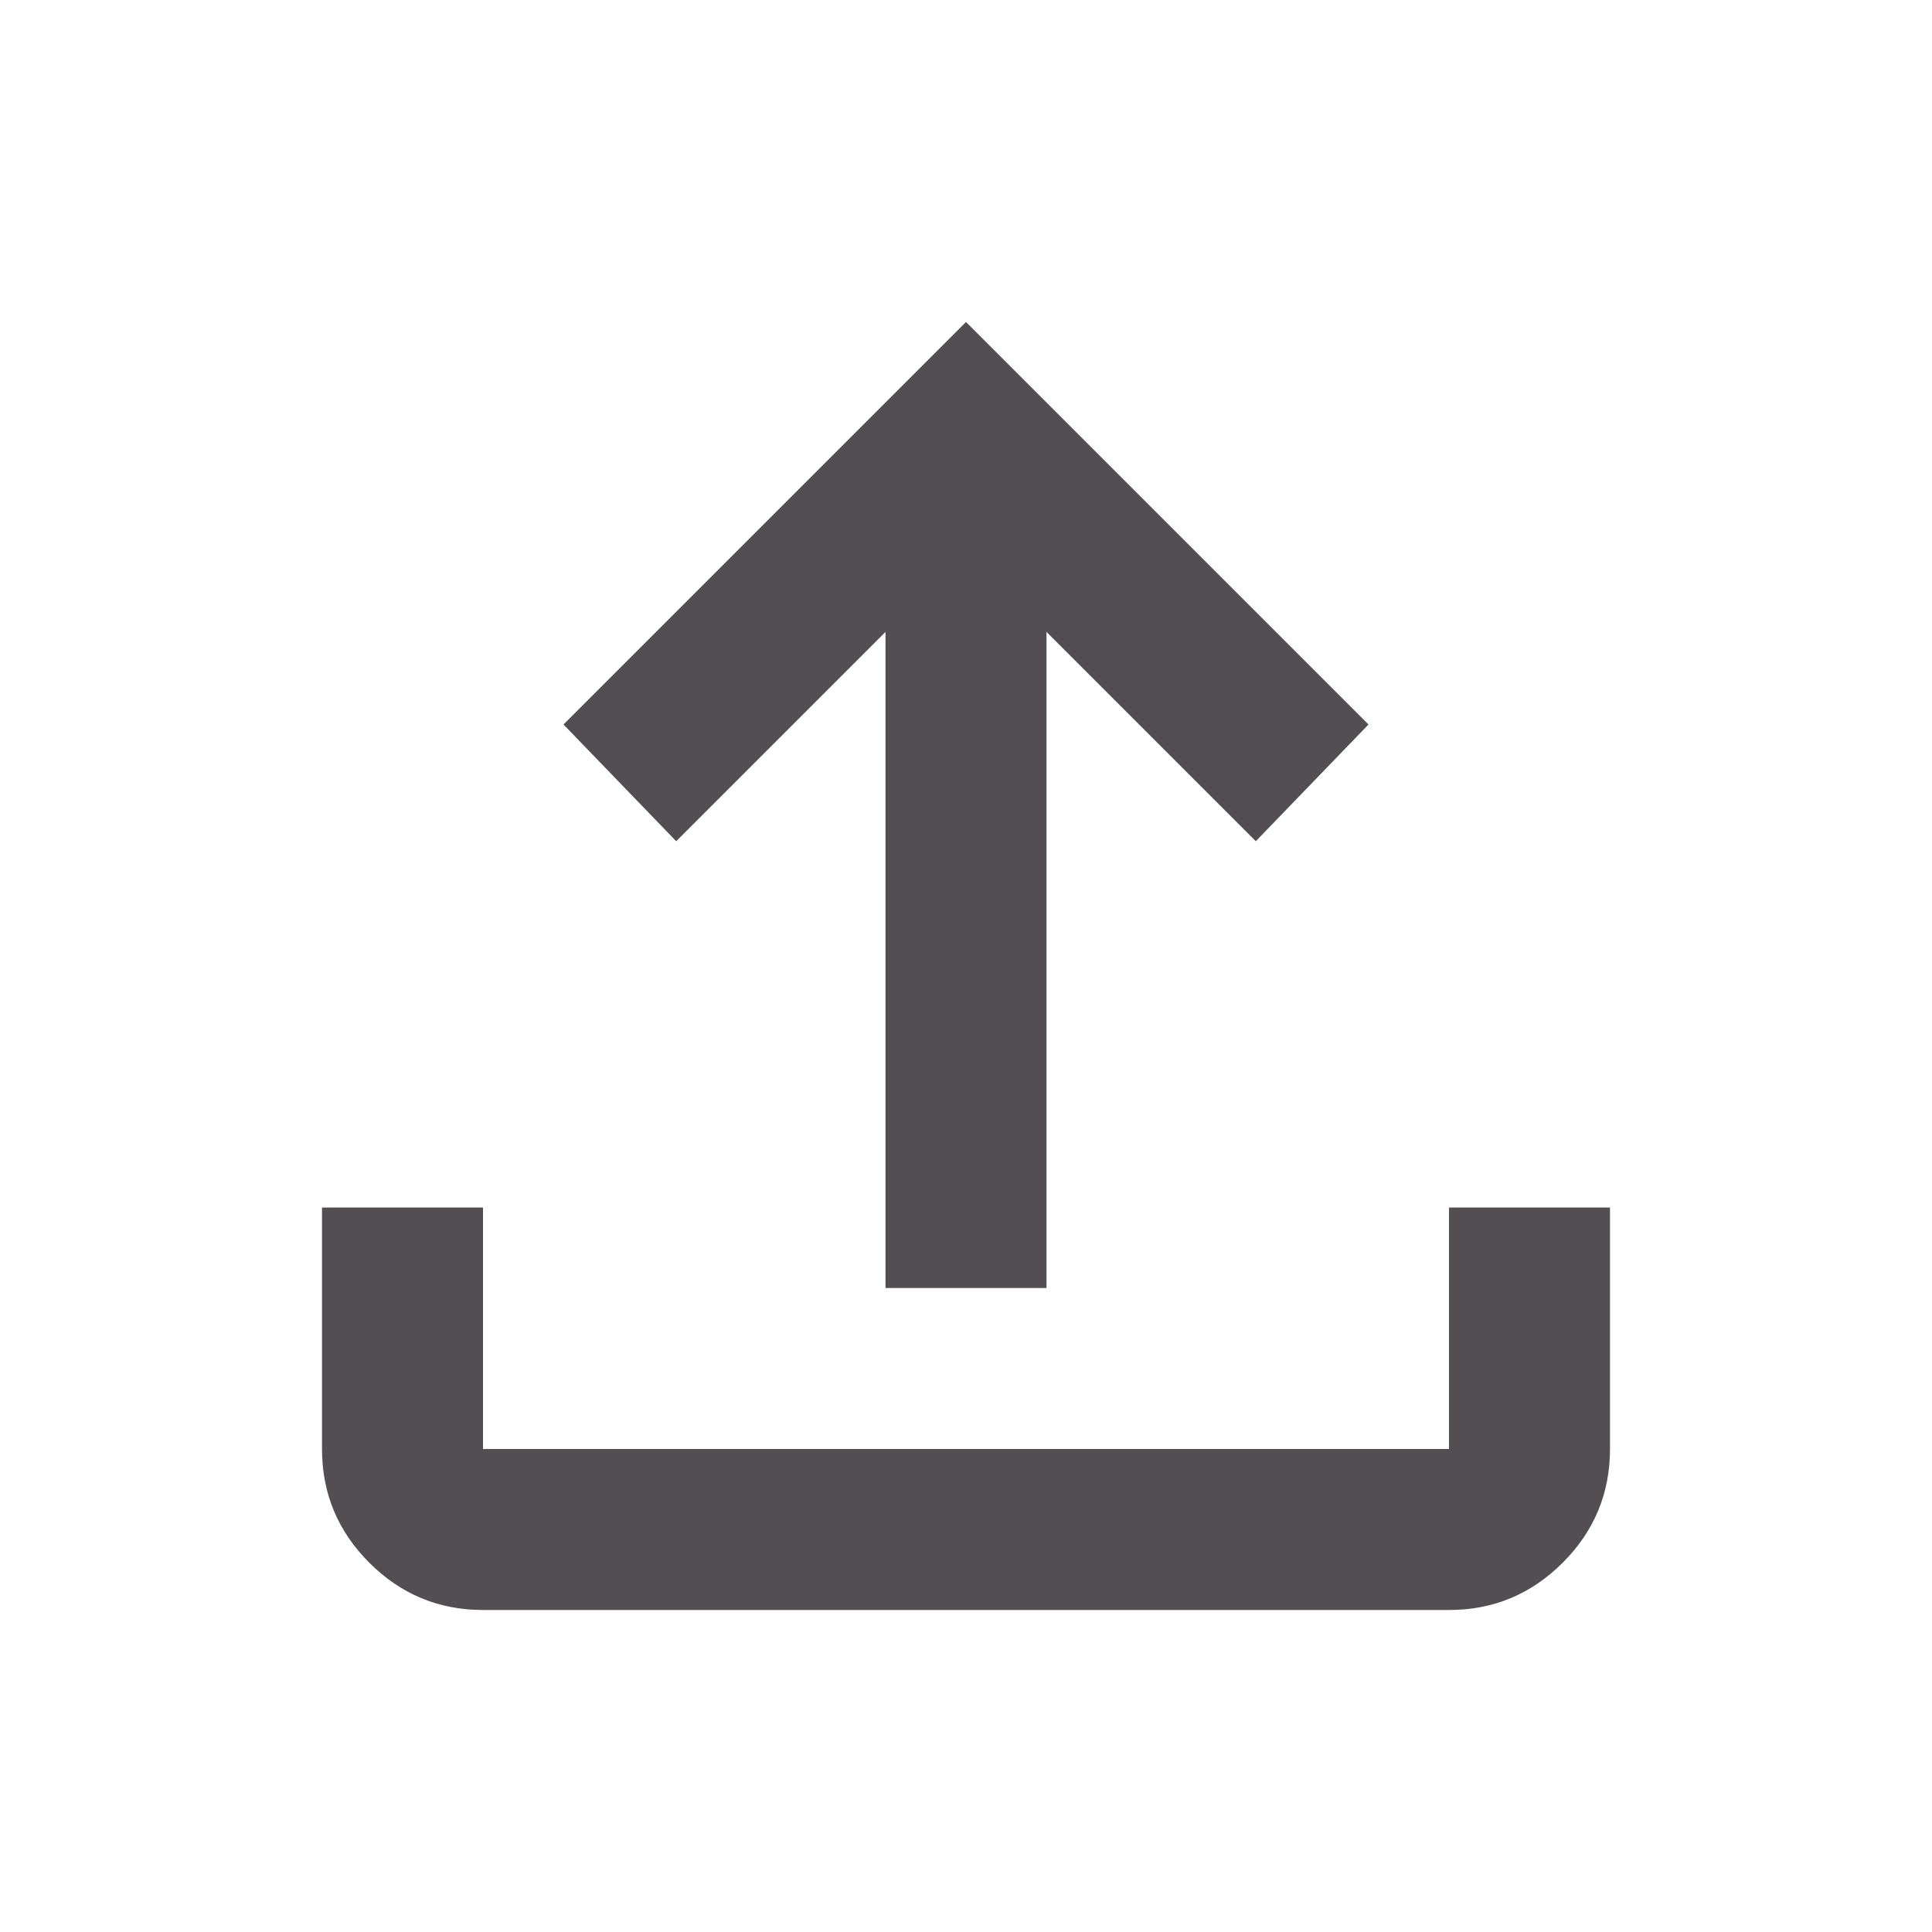
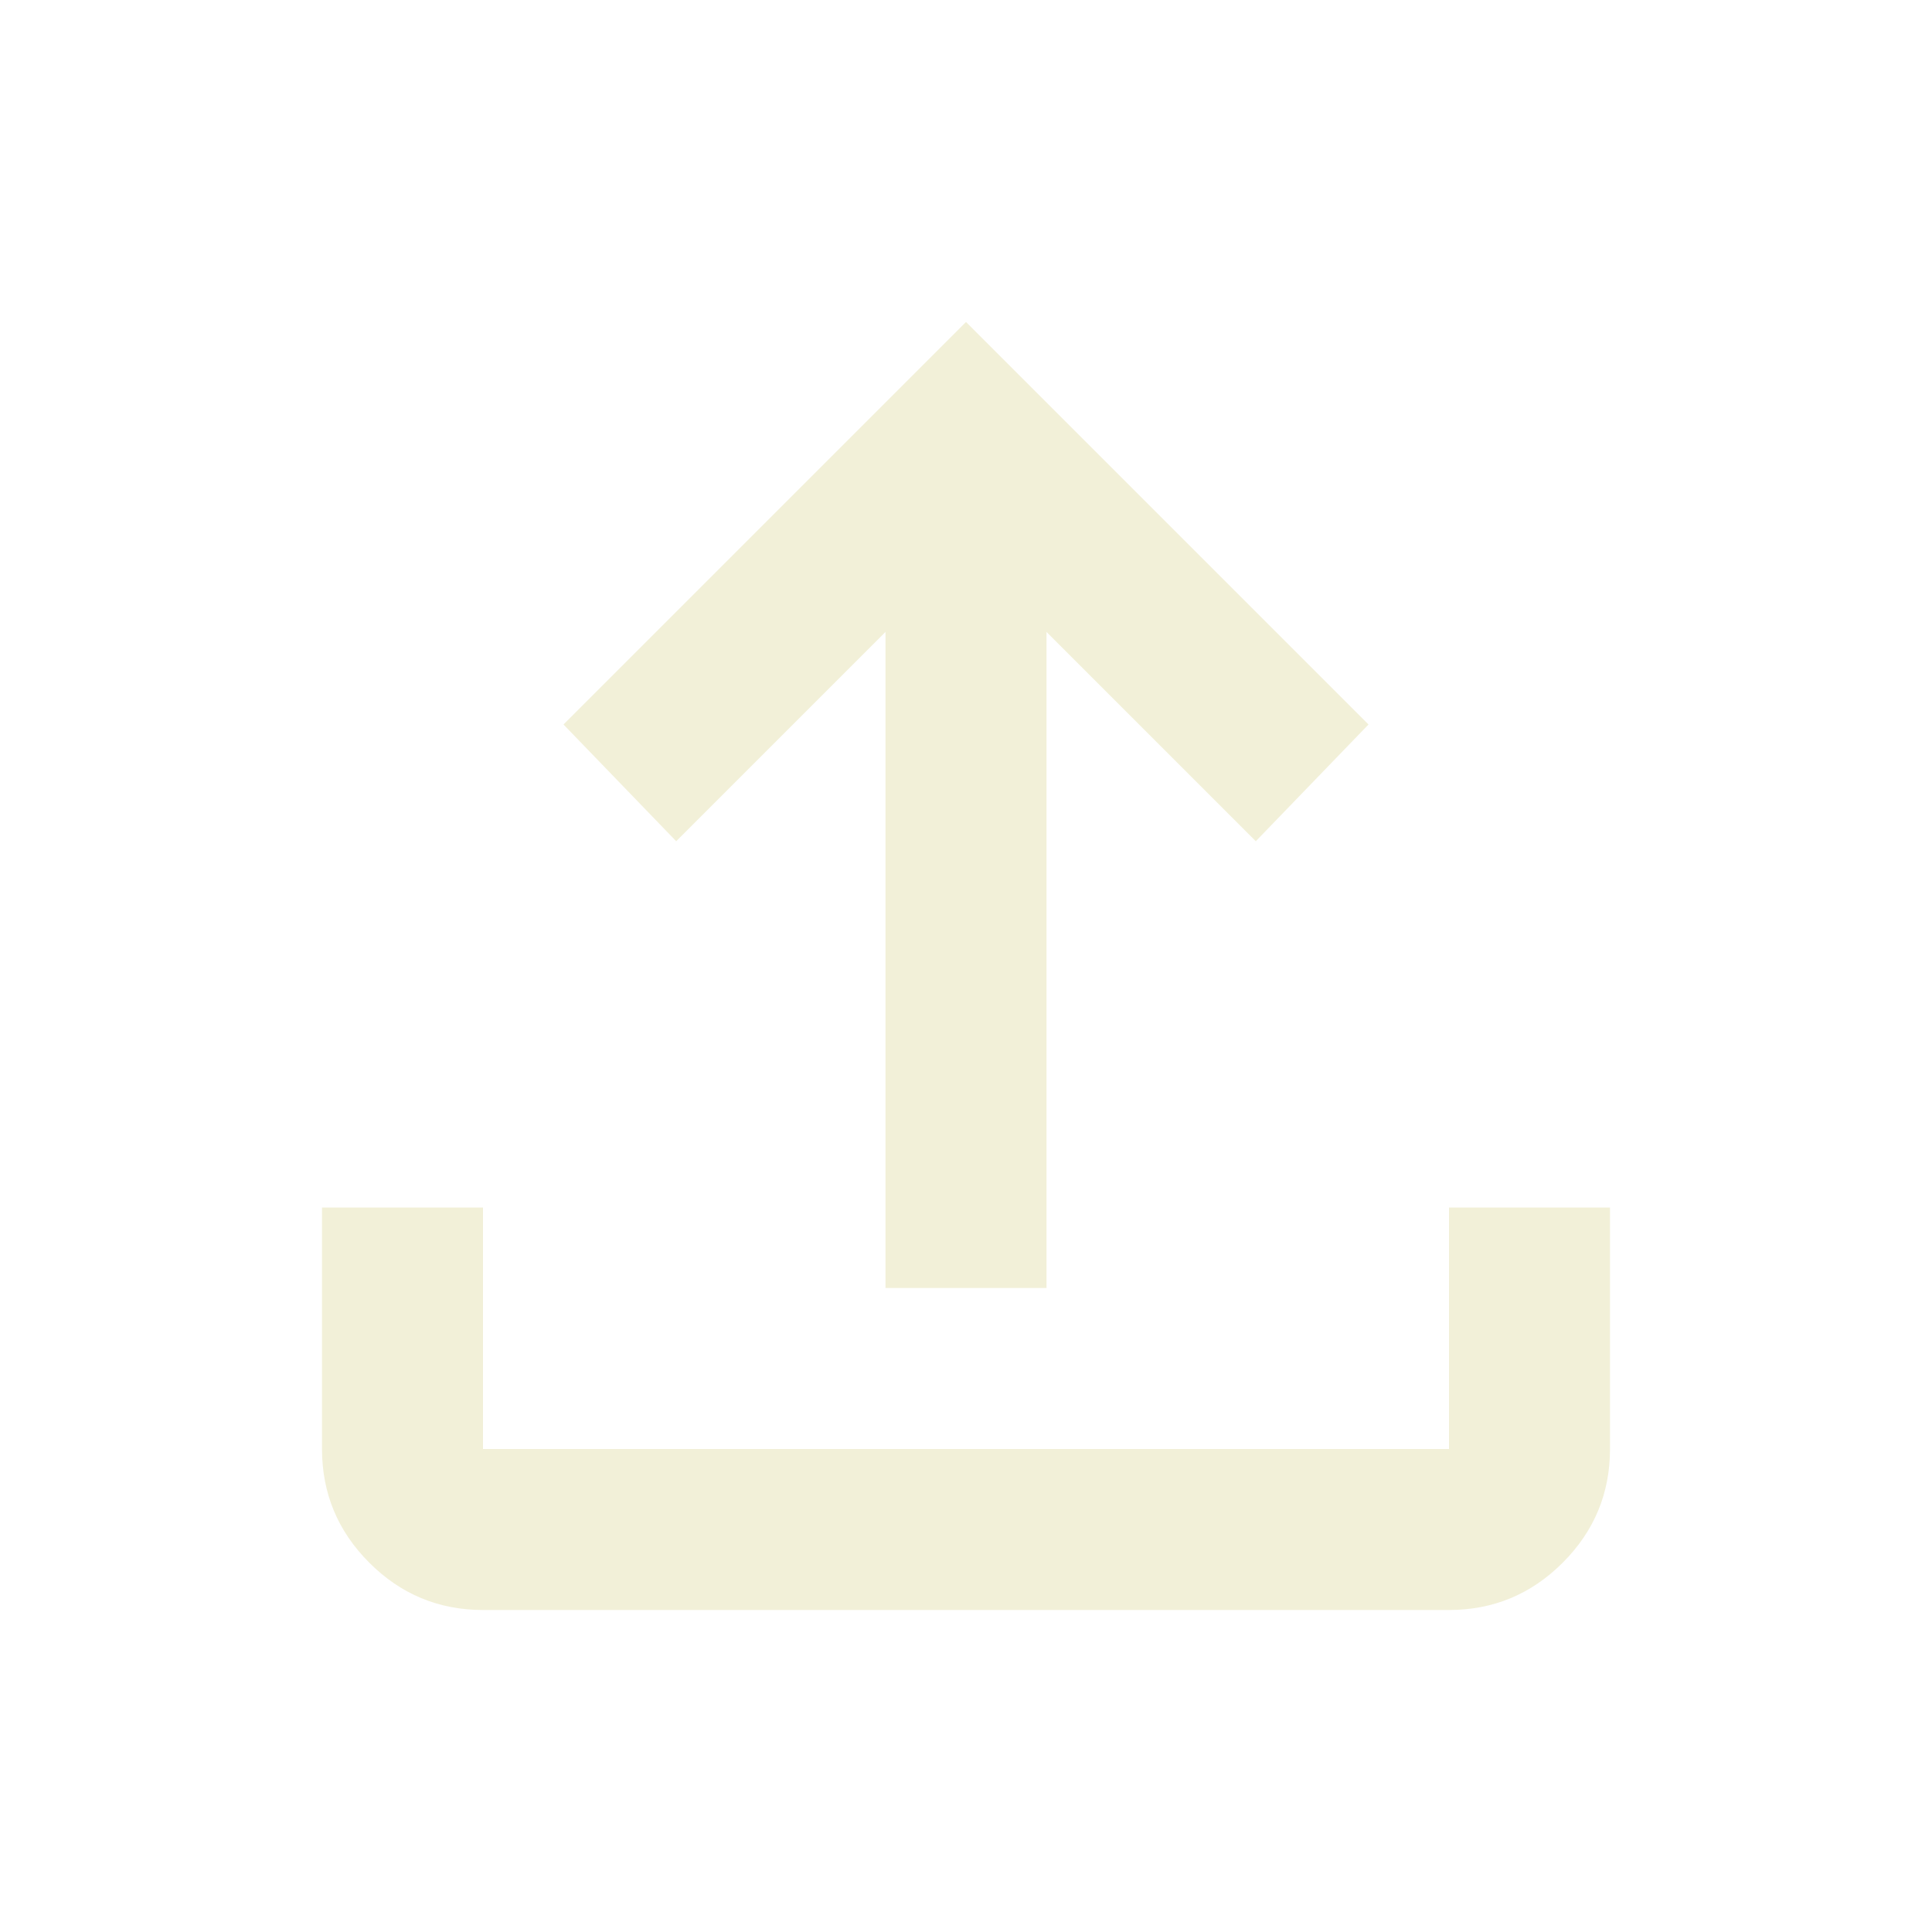
<svg xmlns="http://www.w3.org/2000/svg" height="24" viewBox="0 -960 960 960" width="24">
-   <path d="M440-320v-326L336-542l-56-58 200-200 200 200-56 58-104-104v326h-80ZM240-160q-33 0-56.5-23.5T160-240v-120h80v120h480v-120h80v120q0 33-23.5 56.5T720-160H240Z" fill="#534E52" />
+   <path d="M440-320v-326L336-542l-56-58 200-200 200 200-56 58-104-104v326h-80ZM240-160q-33 0-56.5-23.5T160-240v-120h80v120h480v-120h80v120q0 33-23.5 56.5T720-160H240Z" fill="#f2f0d8" />
</svg>
